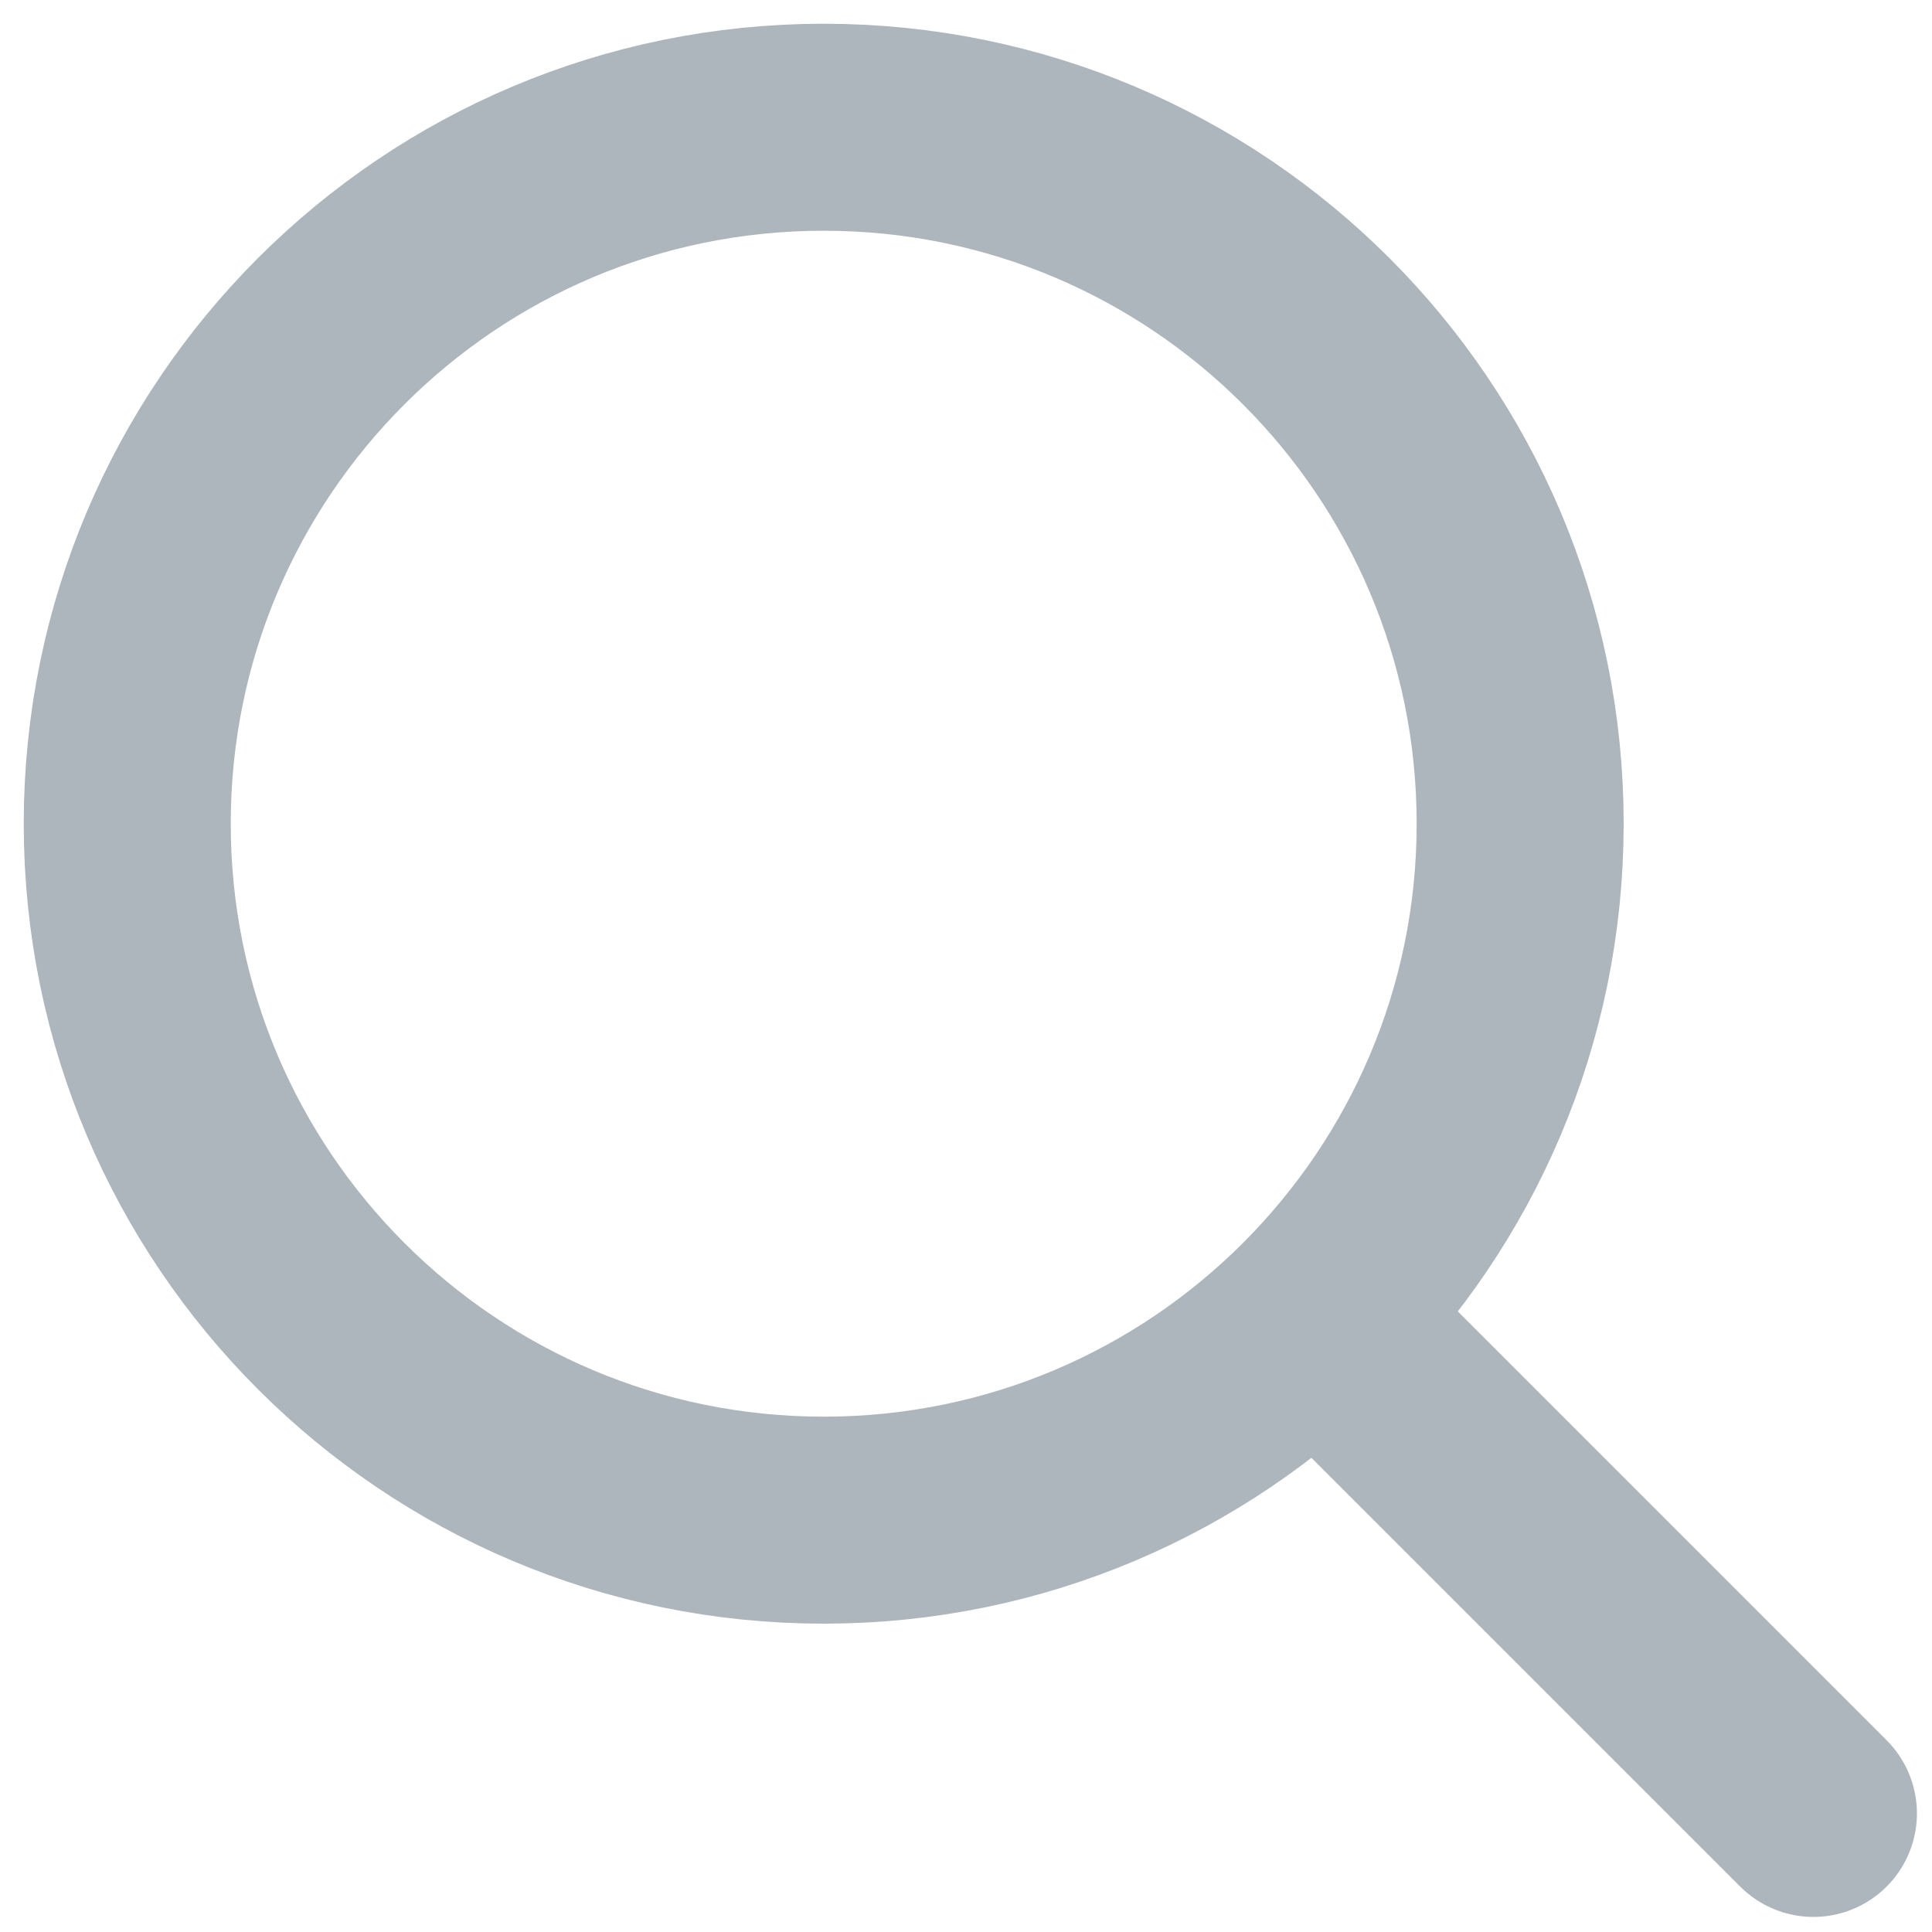
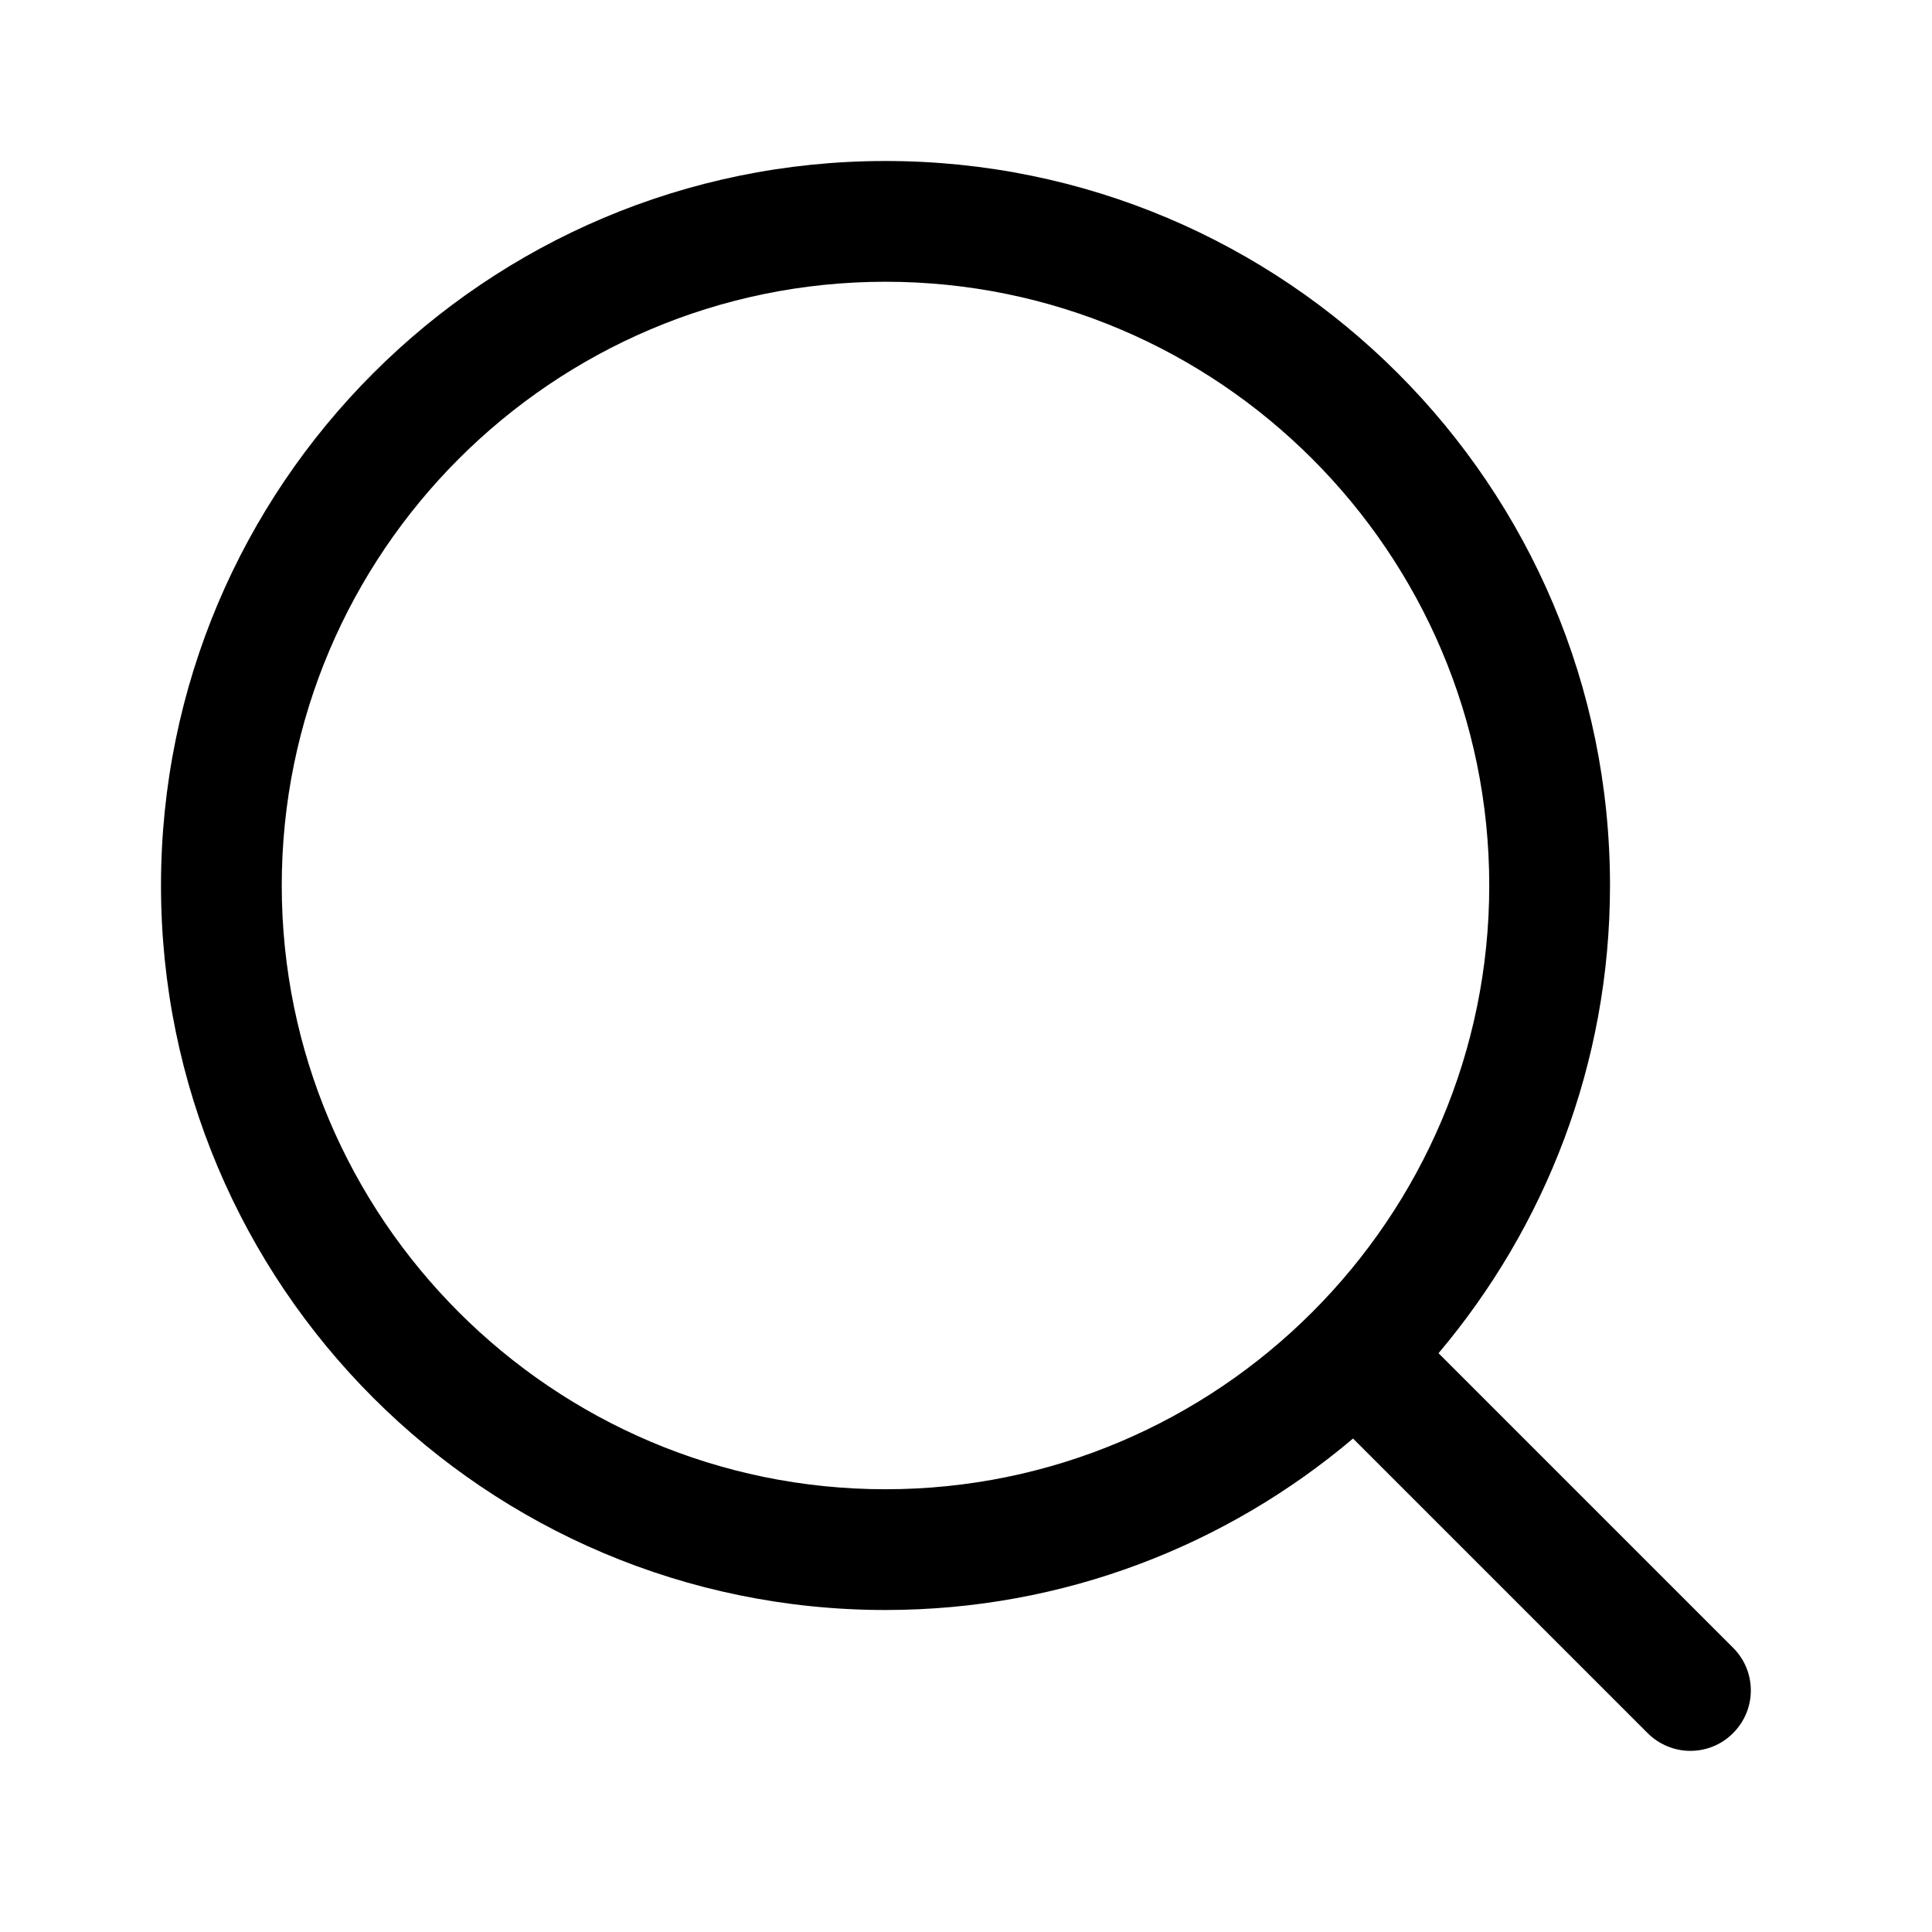
- <svg xmlns="http://www.w3.org/2000/svg" width="42" height="42" viewBox="0 0 42 42" fill="none">
-   <path d="M29.859 29.859L39.422 39.422" stroke="#adb5bd" stroke-width="4.5" stroke-linecap="round" stroke-linejoin="round" />
-   <path d="M17.906 33.047C26.268 33.047 33.047 26.268 33.047 17.906C33.047 9.544 26.268 2.766 17.906 2.766C9.544 2.766 2.766 9.544 2.766 17.906C2.766 26.268 9.544 33.047 17.906 33.047Z" stroke="#adb5bd" stroke-width="4.5" stroke-linecap="round" stroke-linejoin="round" />
+ <svg className="search-icon" aria-hidden="true" viewBox="0 0 24 24">
+   <g>
+     <path d="M21.53 20.47l-3.66-3.66C19.195 15.24 20 13.214 20 11c0-4.97-4.03-9-9-9s-9 4.03-9 9 4.03 9 9 9c2.215 0 4.24-.804 5.808-2.13l3.66 3.66c.147.146.34.22.53.22s.385-.073.53-.22c.295-.293.295-.767.002-1.06zM3.5 11c0-4.135 3.365-7.5 7.5-7.5s7.5 3.365 7.5 7.5-3.365 7.5-7.5 7.5-7.5-3.365-7.5-7.5z" />
+   </g>
</svg>
